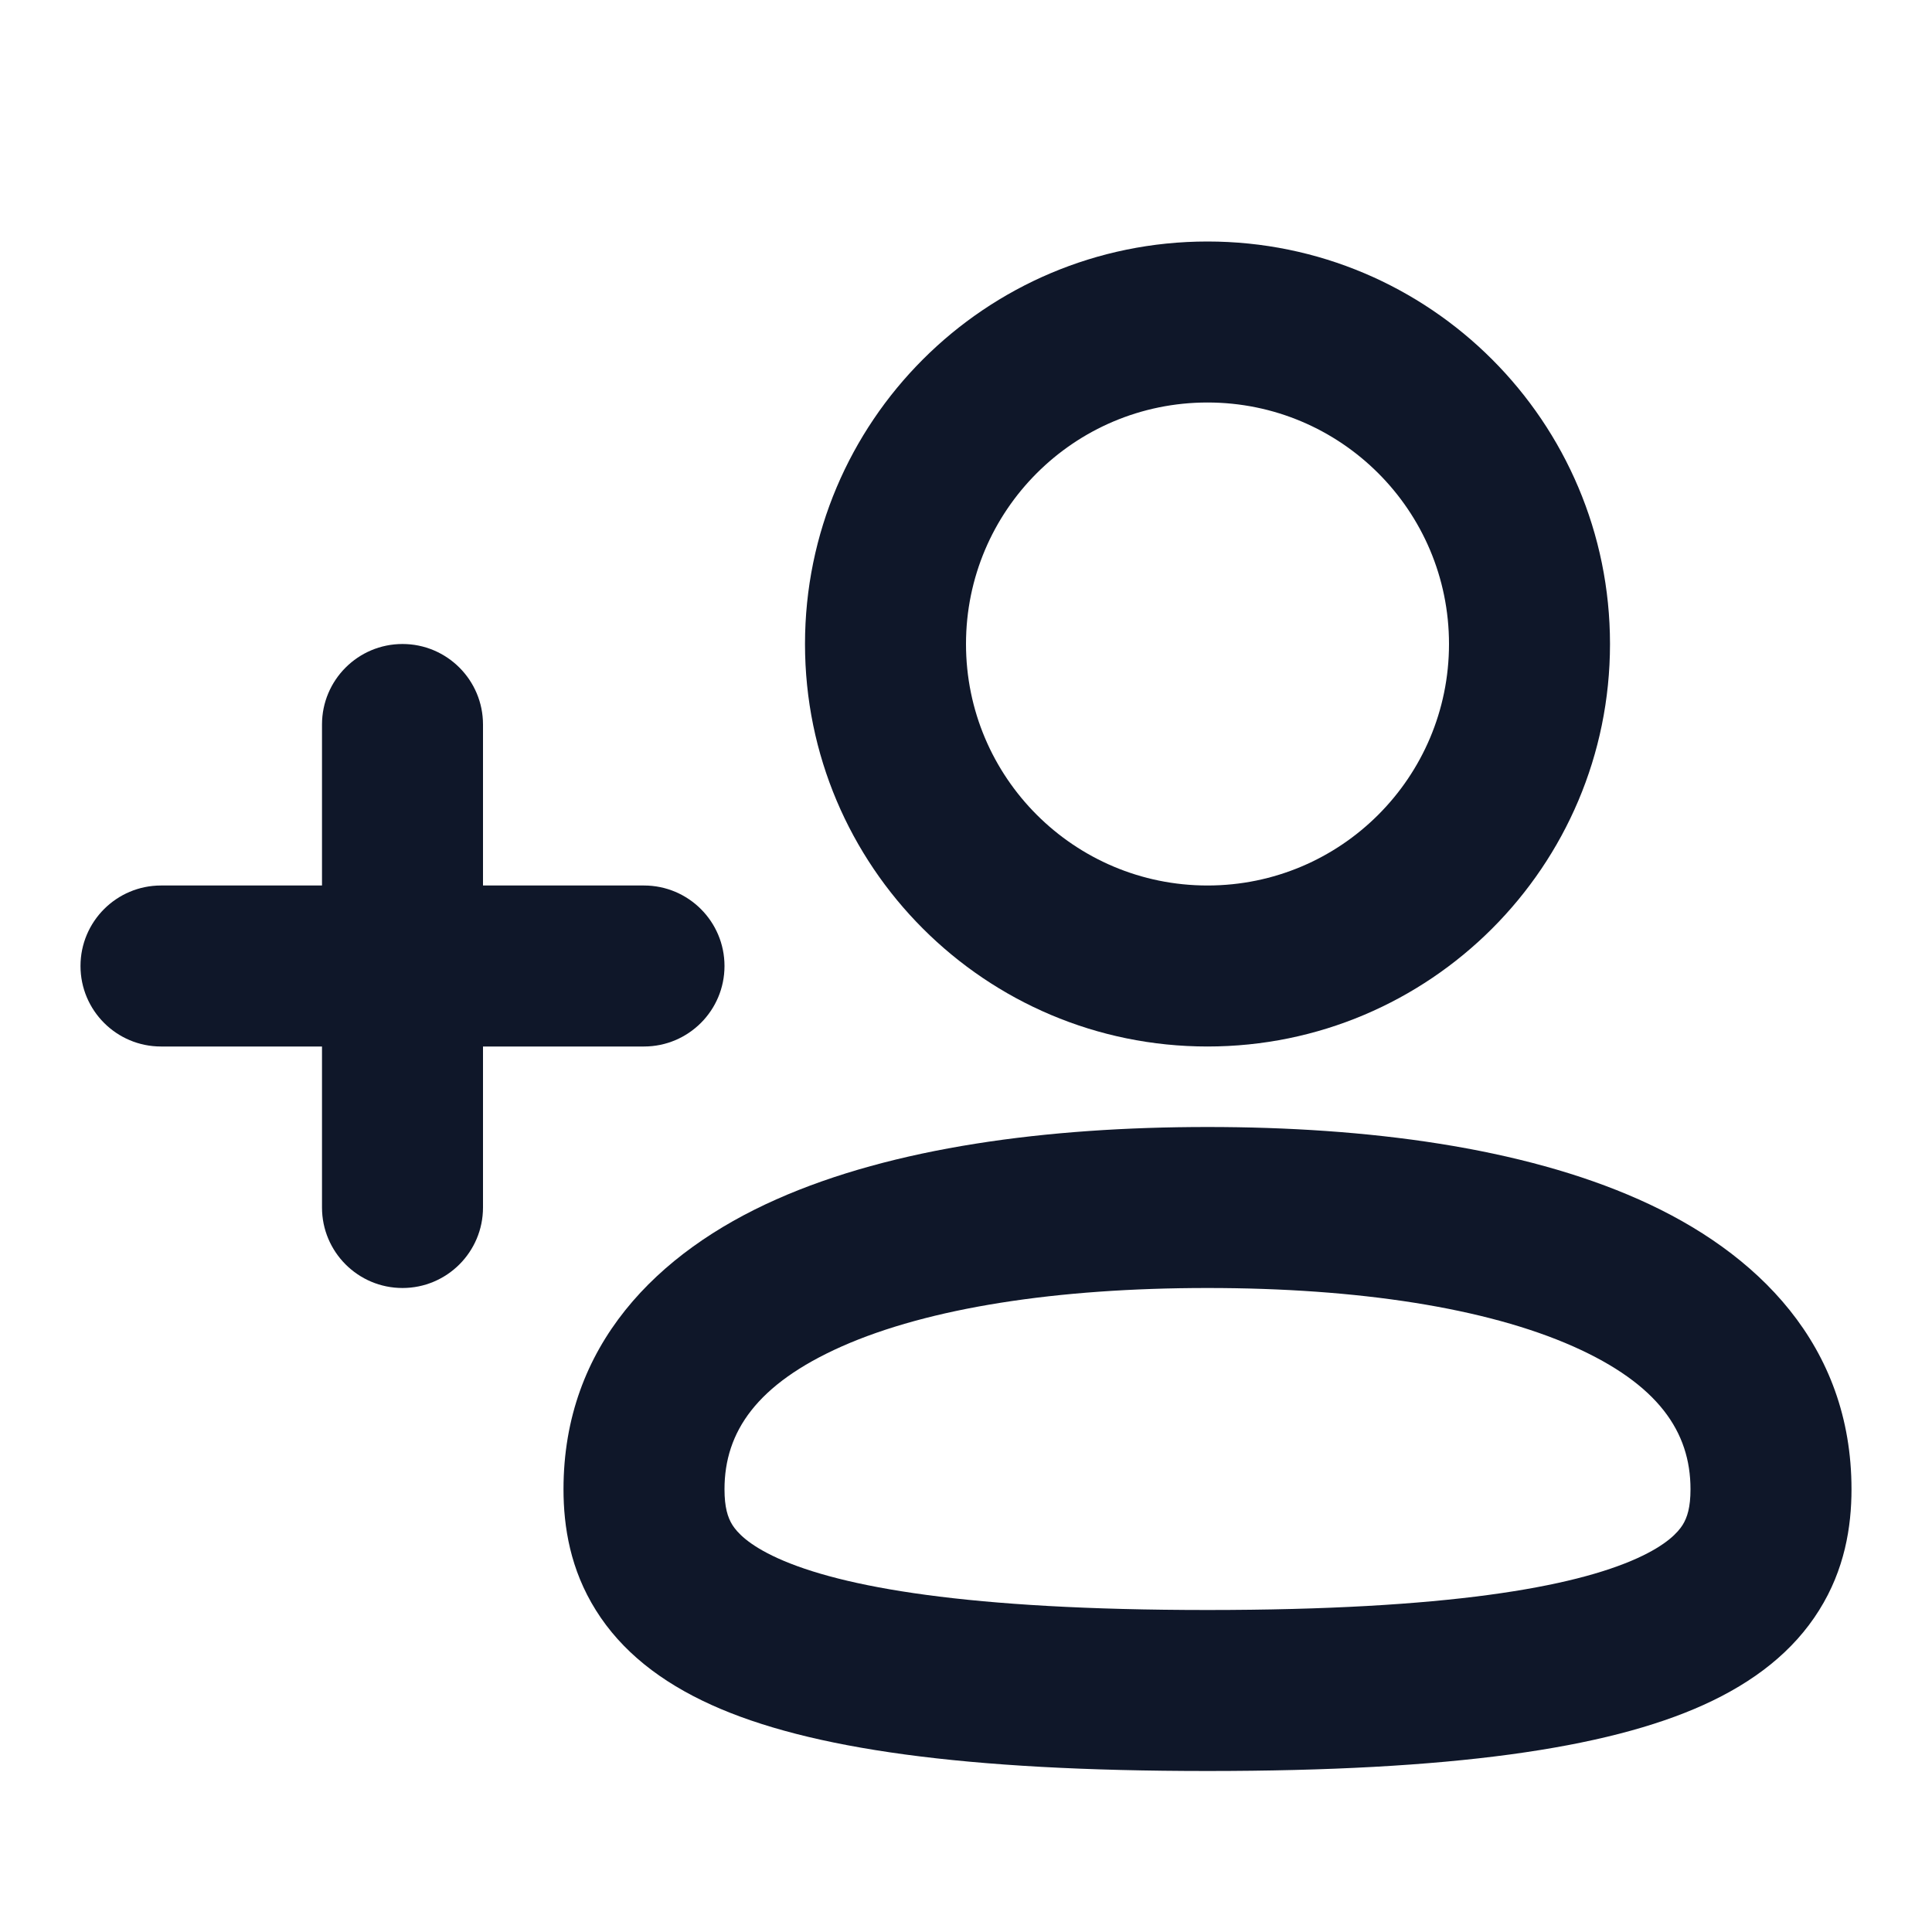
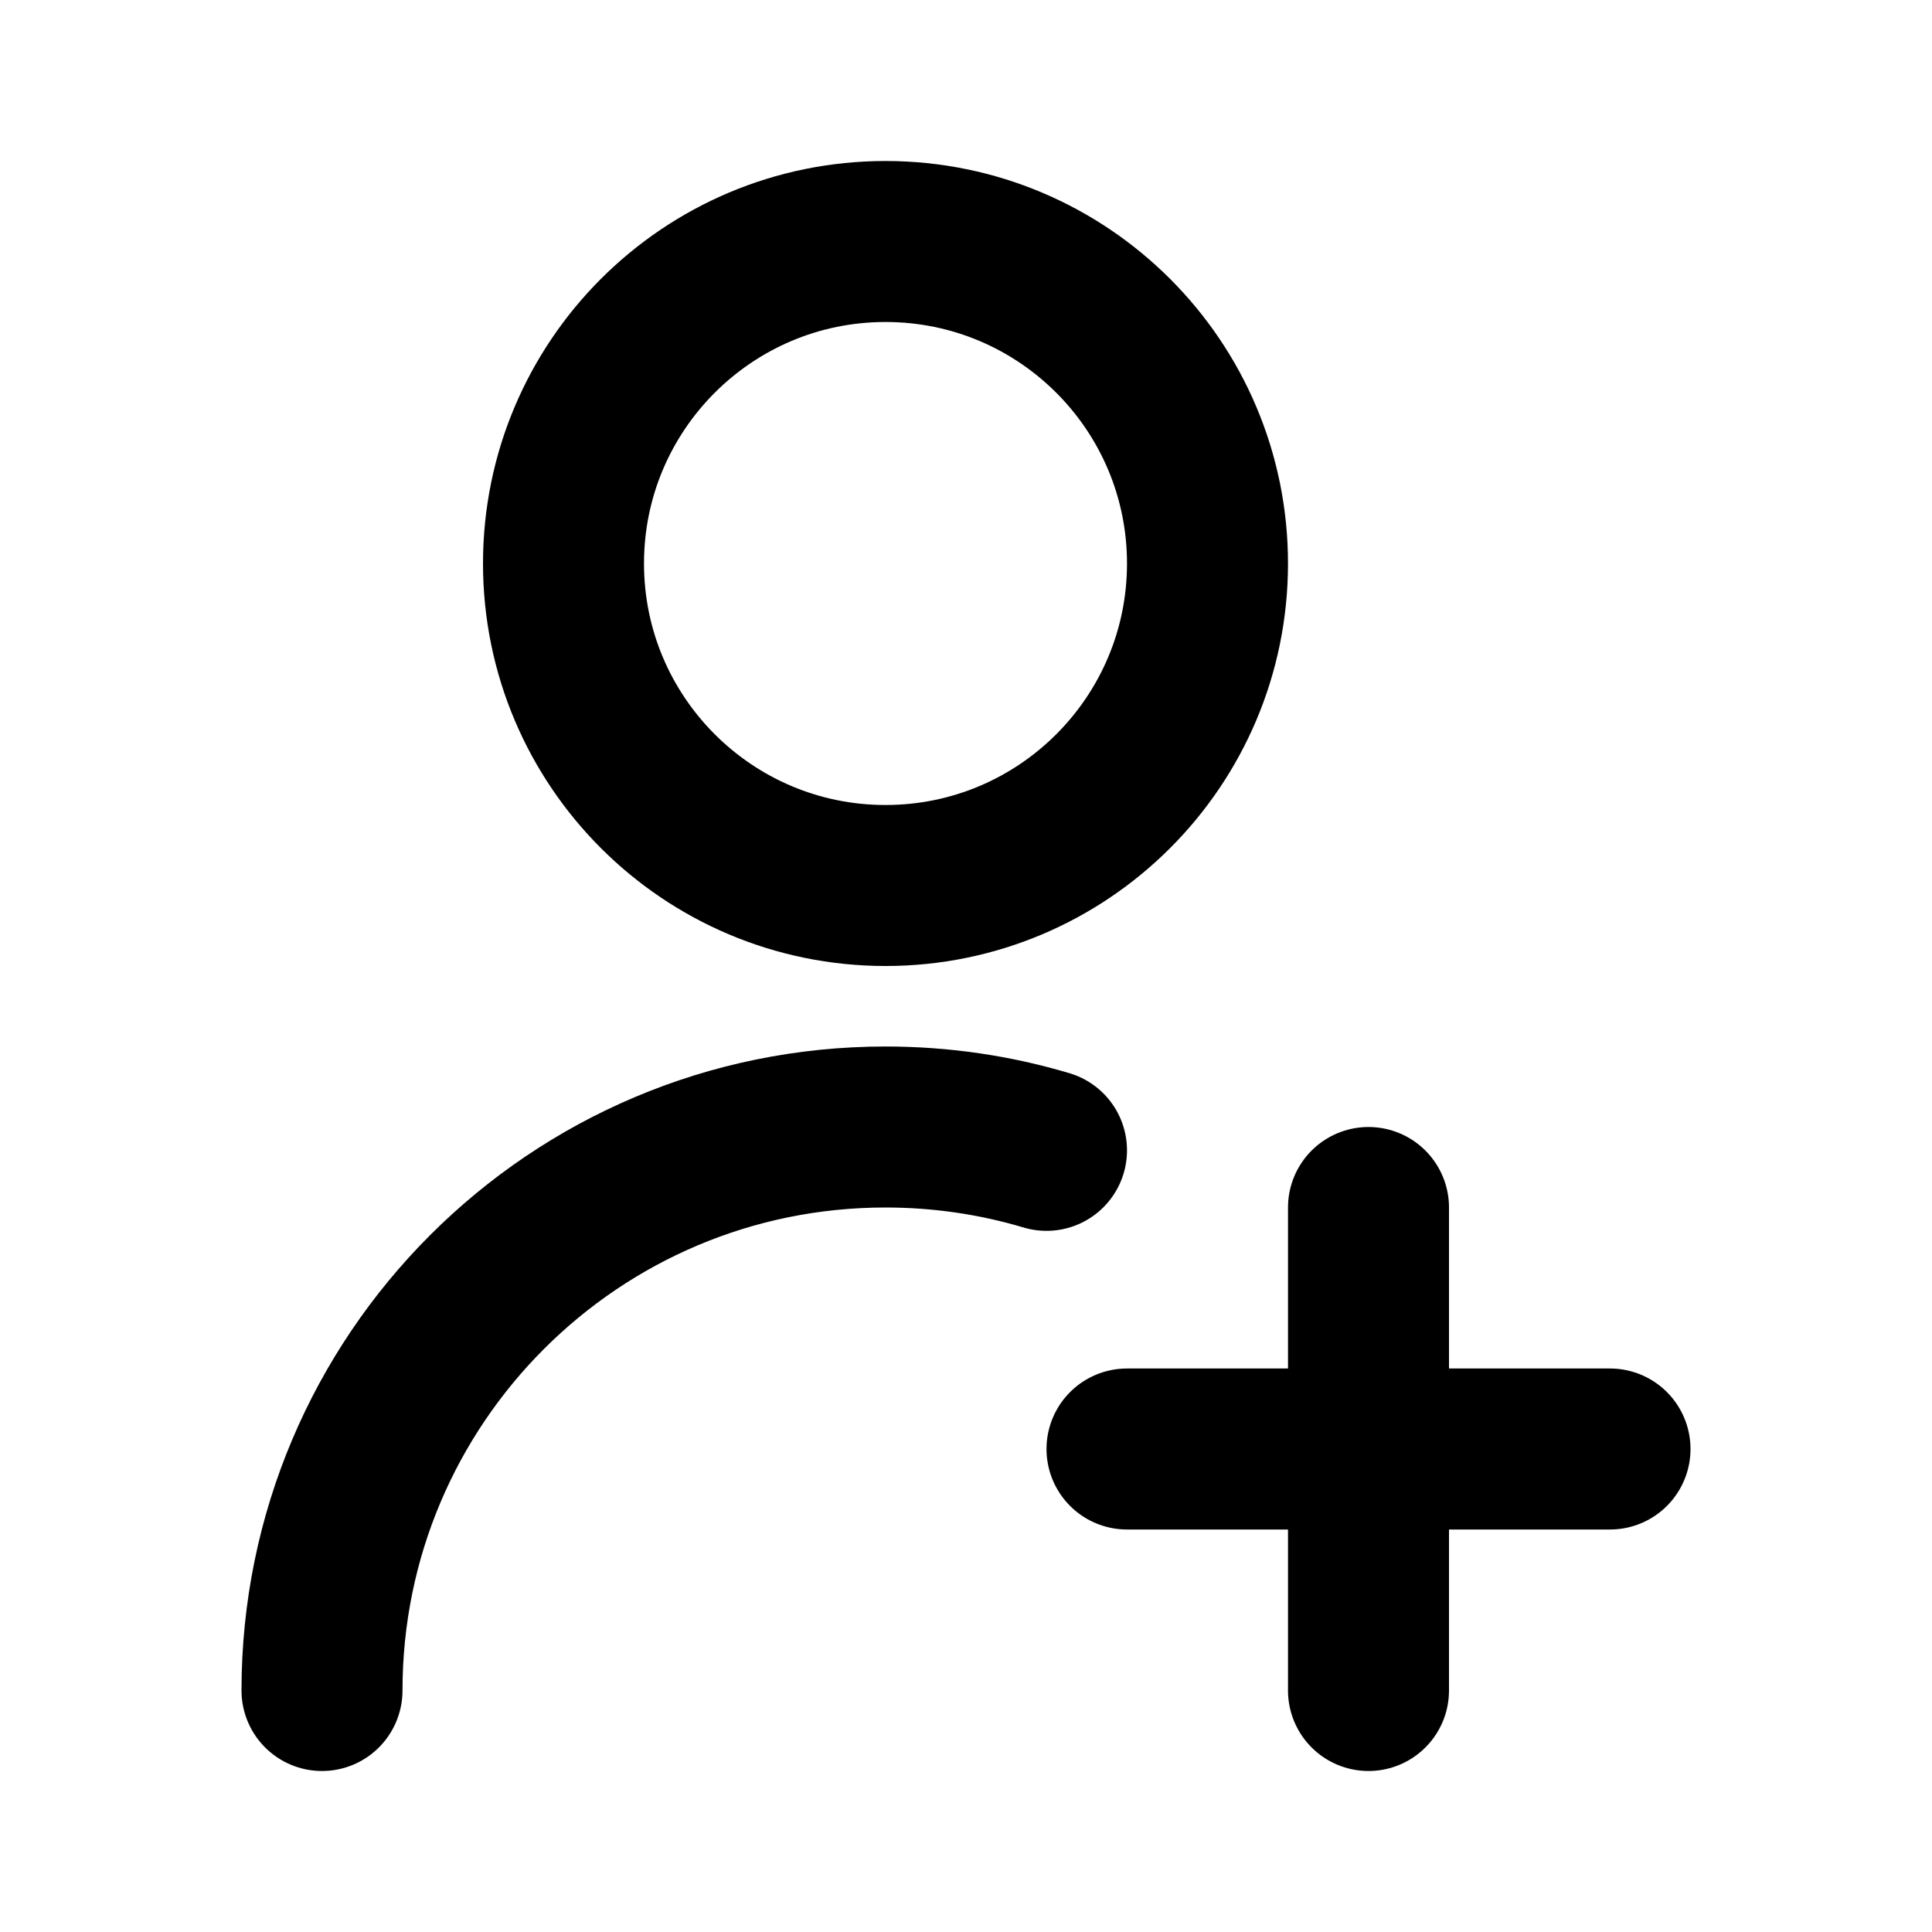
<svg xmlns="http://www.w3.org/2000/svg" viewBox="0 0 24 24" fill="none">
  <g id="SVGRepo_bgCarrier" stroke-width="0" />
  <g id="SVGRepo_tracerCarrier" stroke-linecap="round" stroke-linejoin="round" />
  <g id="SVGRepo_iconCarrier">
-     <path fill-rule="evenodd" clip-rule="evenodd" d="M10 8C10 5.239 12.239 3 15 3C17.761 3 20 5.239 20 8C20 10.761 17.761 13 15 13C12.239 13 10 10.761 10 8ZM15 5C13.343 5 12 6.343 12 8C12 9.657 13.343 11 15 11C16.657 11 18 9.657 18 8C18 6.343 16.657 5 15 5Z" fill="#0F1729" />
-     <path d="M5 8C5.552 8 6 8.448 6 9V11H8C8.552 11 9 11.448 9 12C9 12.552 8.552 13 8 13H6V15C6 15.552 5.552 16 5 16C4.448 16 4 15.552 4 15V13H2C1.448 13 1 12.552 1 12C1 11.448 1.448 11 2 11H4V9C4 8.448 4.448 8 5 8Z" fill="#0F1729" />
-     <path fill-rule="evenodd" clip-rule="evenodd" d="M15 14C13.006 14 11.095 14.254 9.644 14.899C8.165 15.555 7 16.714 7 18.5C7 18.967 7.085 19.498 7.403 20.004C7.72 20.511 8.208 20.894 8.838 21.179C10.047 21.726 11.984 22 15 22C18.016 22 19.953 21.726 21.162 21.179C21.792 20.894 22.28 20.511 22.597 20.004C22.915 19.498 23 18.967 23 18.5C23 16.714 21.835 15.555 20.356 14.899C18.905 14.254 16.994 14 15 14ZM9 18.5C9 17.786 9.402 17.195 10.456 16.726C11.539 16.246 13.128 16 15 16C16.872 16 18.461 16.246 19.544 16.726C20.598 17.195 21 17.786 21 18.5C21 18.724 20.96 18.85 20.903 18.942C20.845 19.034 20.708 19.189 20.338 19.357C19.547 19.715 17.984 20 15 20C12.016 20 10.453 19.715 9.662 19.357C9.292 19.189 9.155 19.034 9.097 18.942C9.04 18.85 9 18.724 9 18.5Z" fill="#0F1729" />
+     <path d="M20 18L14 18M17 15V21M4 21C4 17.134 7.134 14 11 14C11.695 14 12.366 14.101 13 14.29M15 7C15 9.209 13.209 11 11 11C8.791 11 7 9.209 7 7C7 4.791 8.791 3 11 3C13.209 3 15 4.791 15 7Z" stroke="#000000" stroke-width="2" stroke-linecap="round" stroke-linejoin="round" />
  </g>
</svg>
